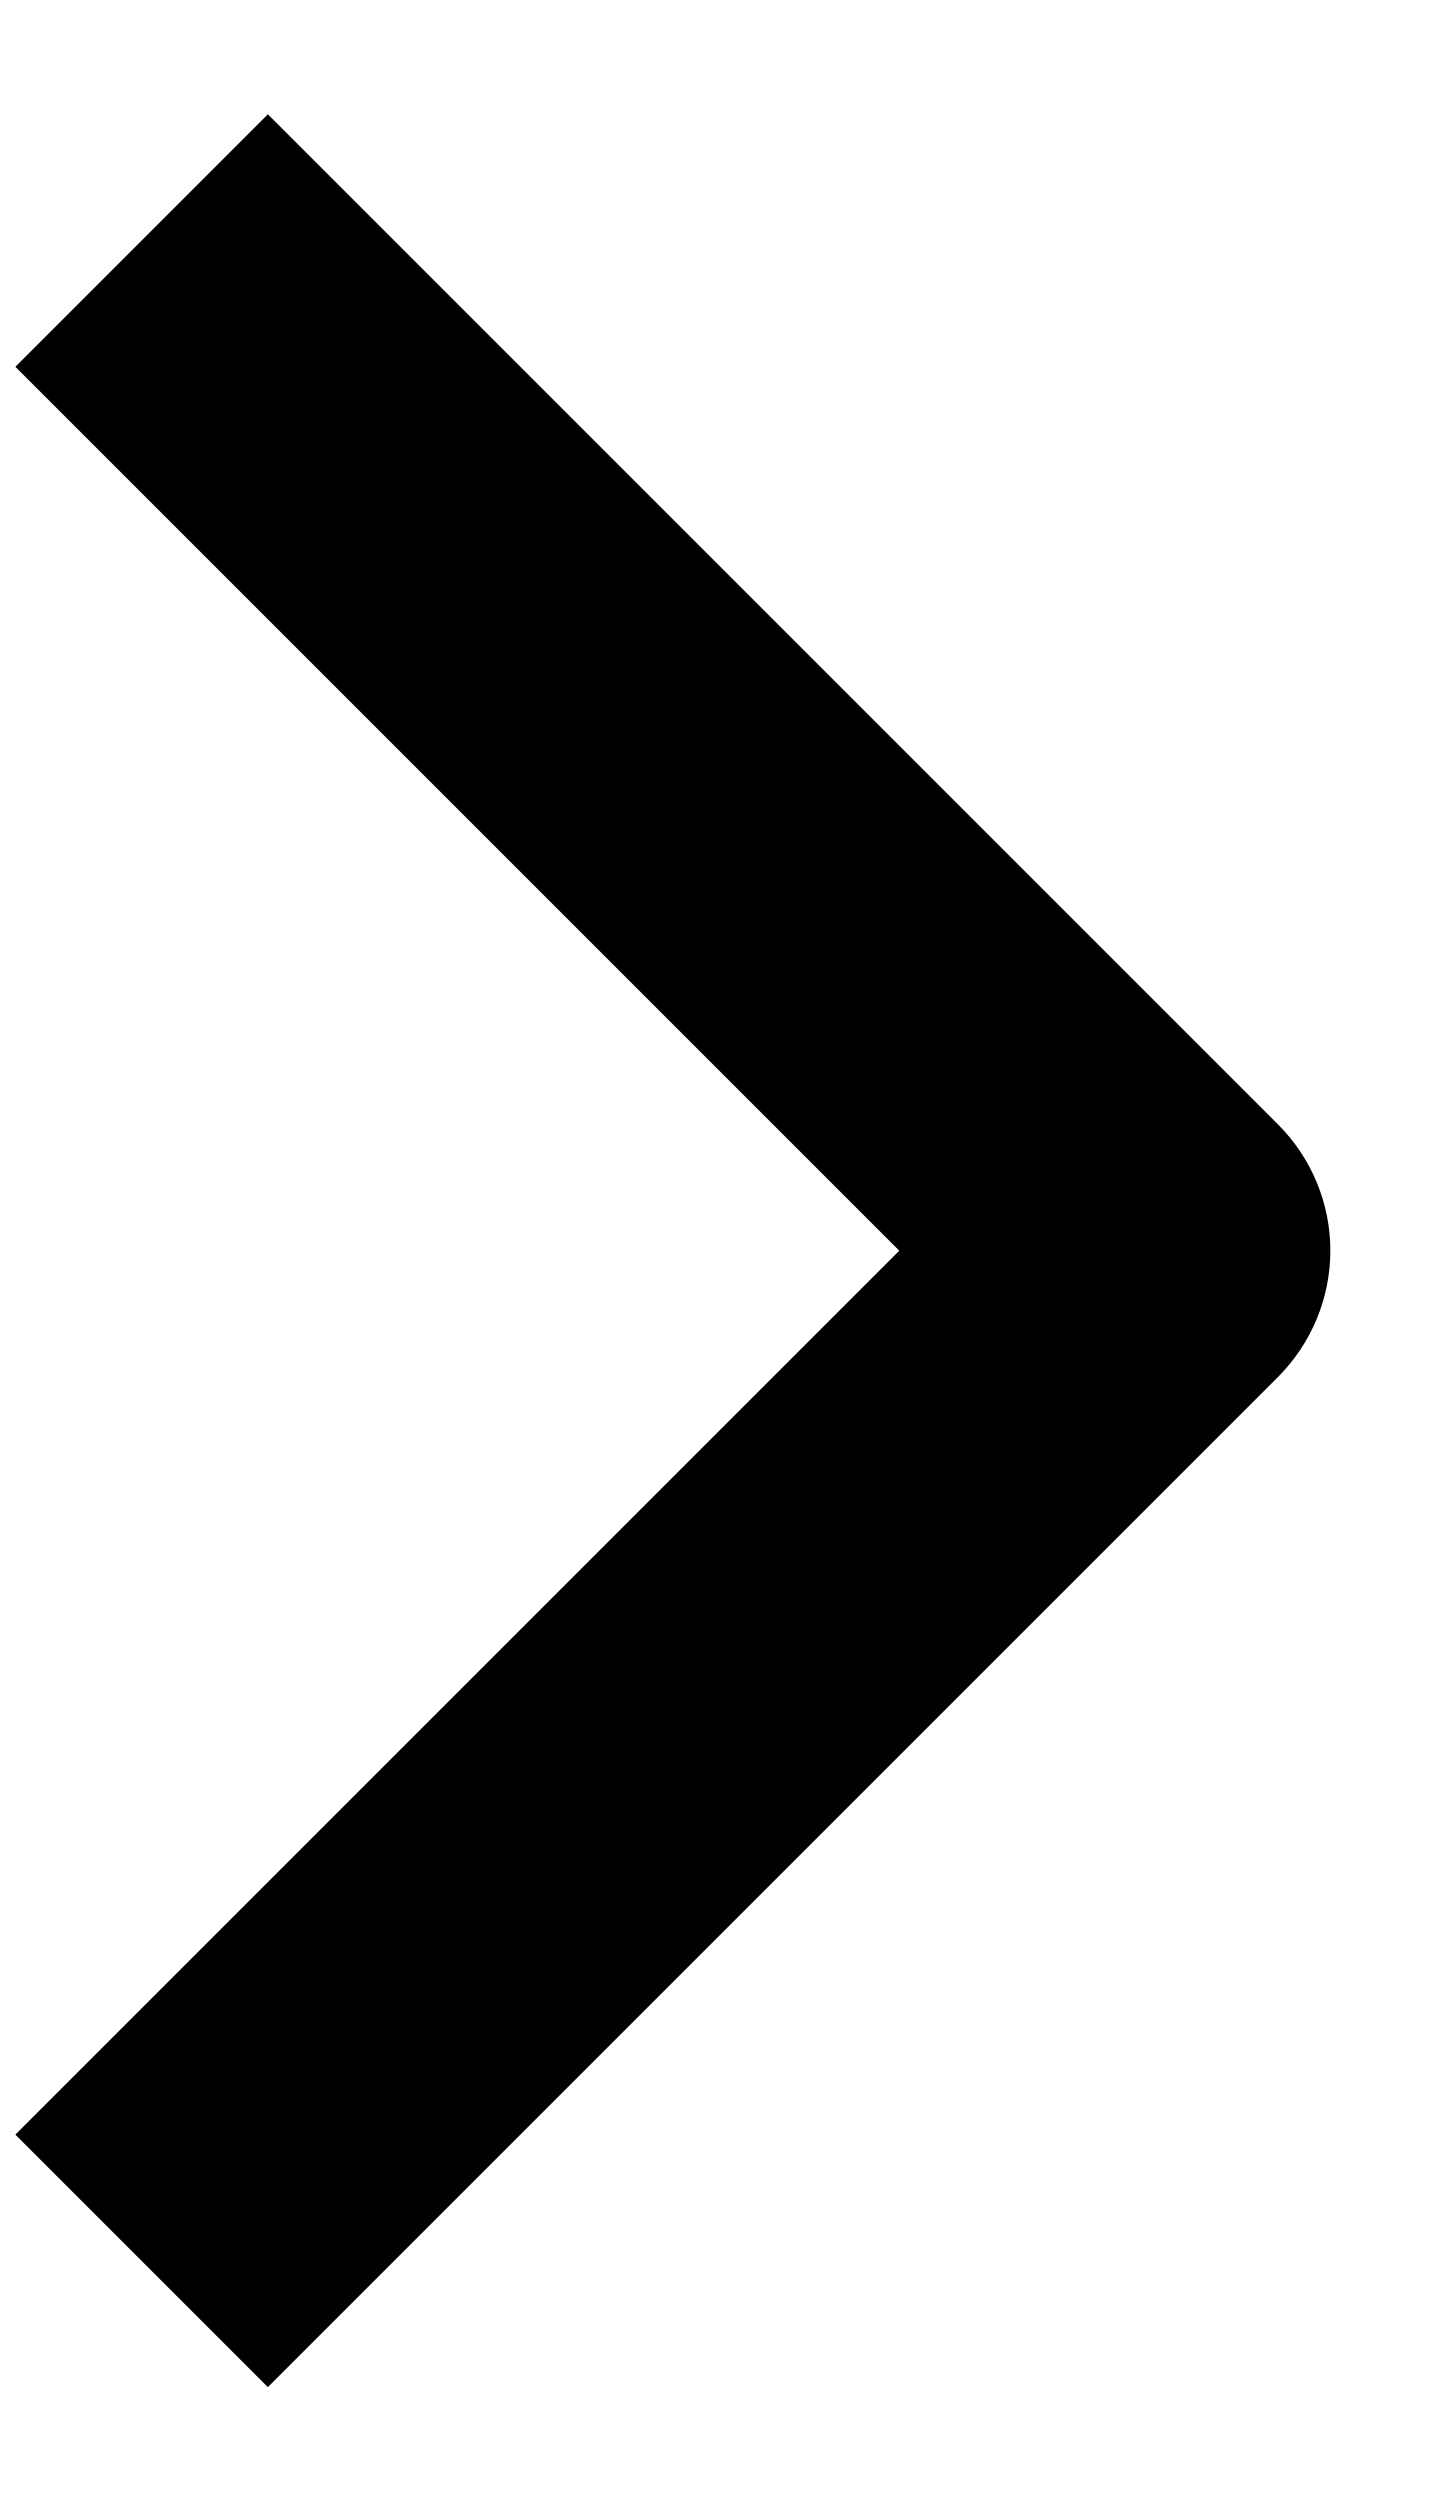
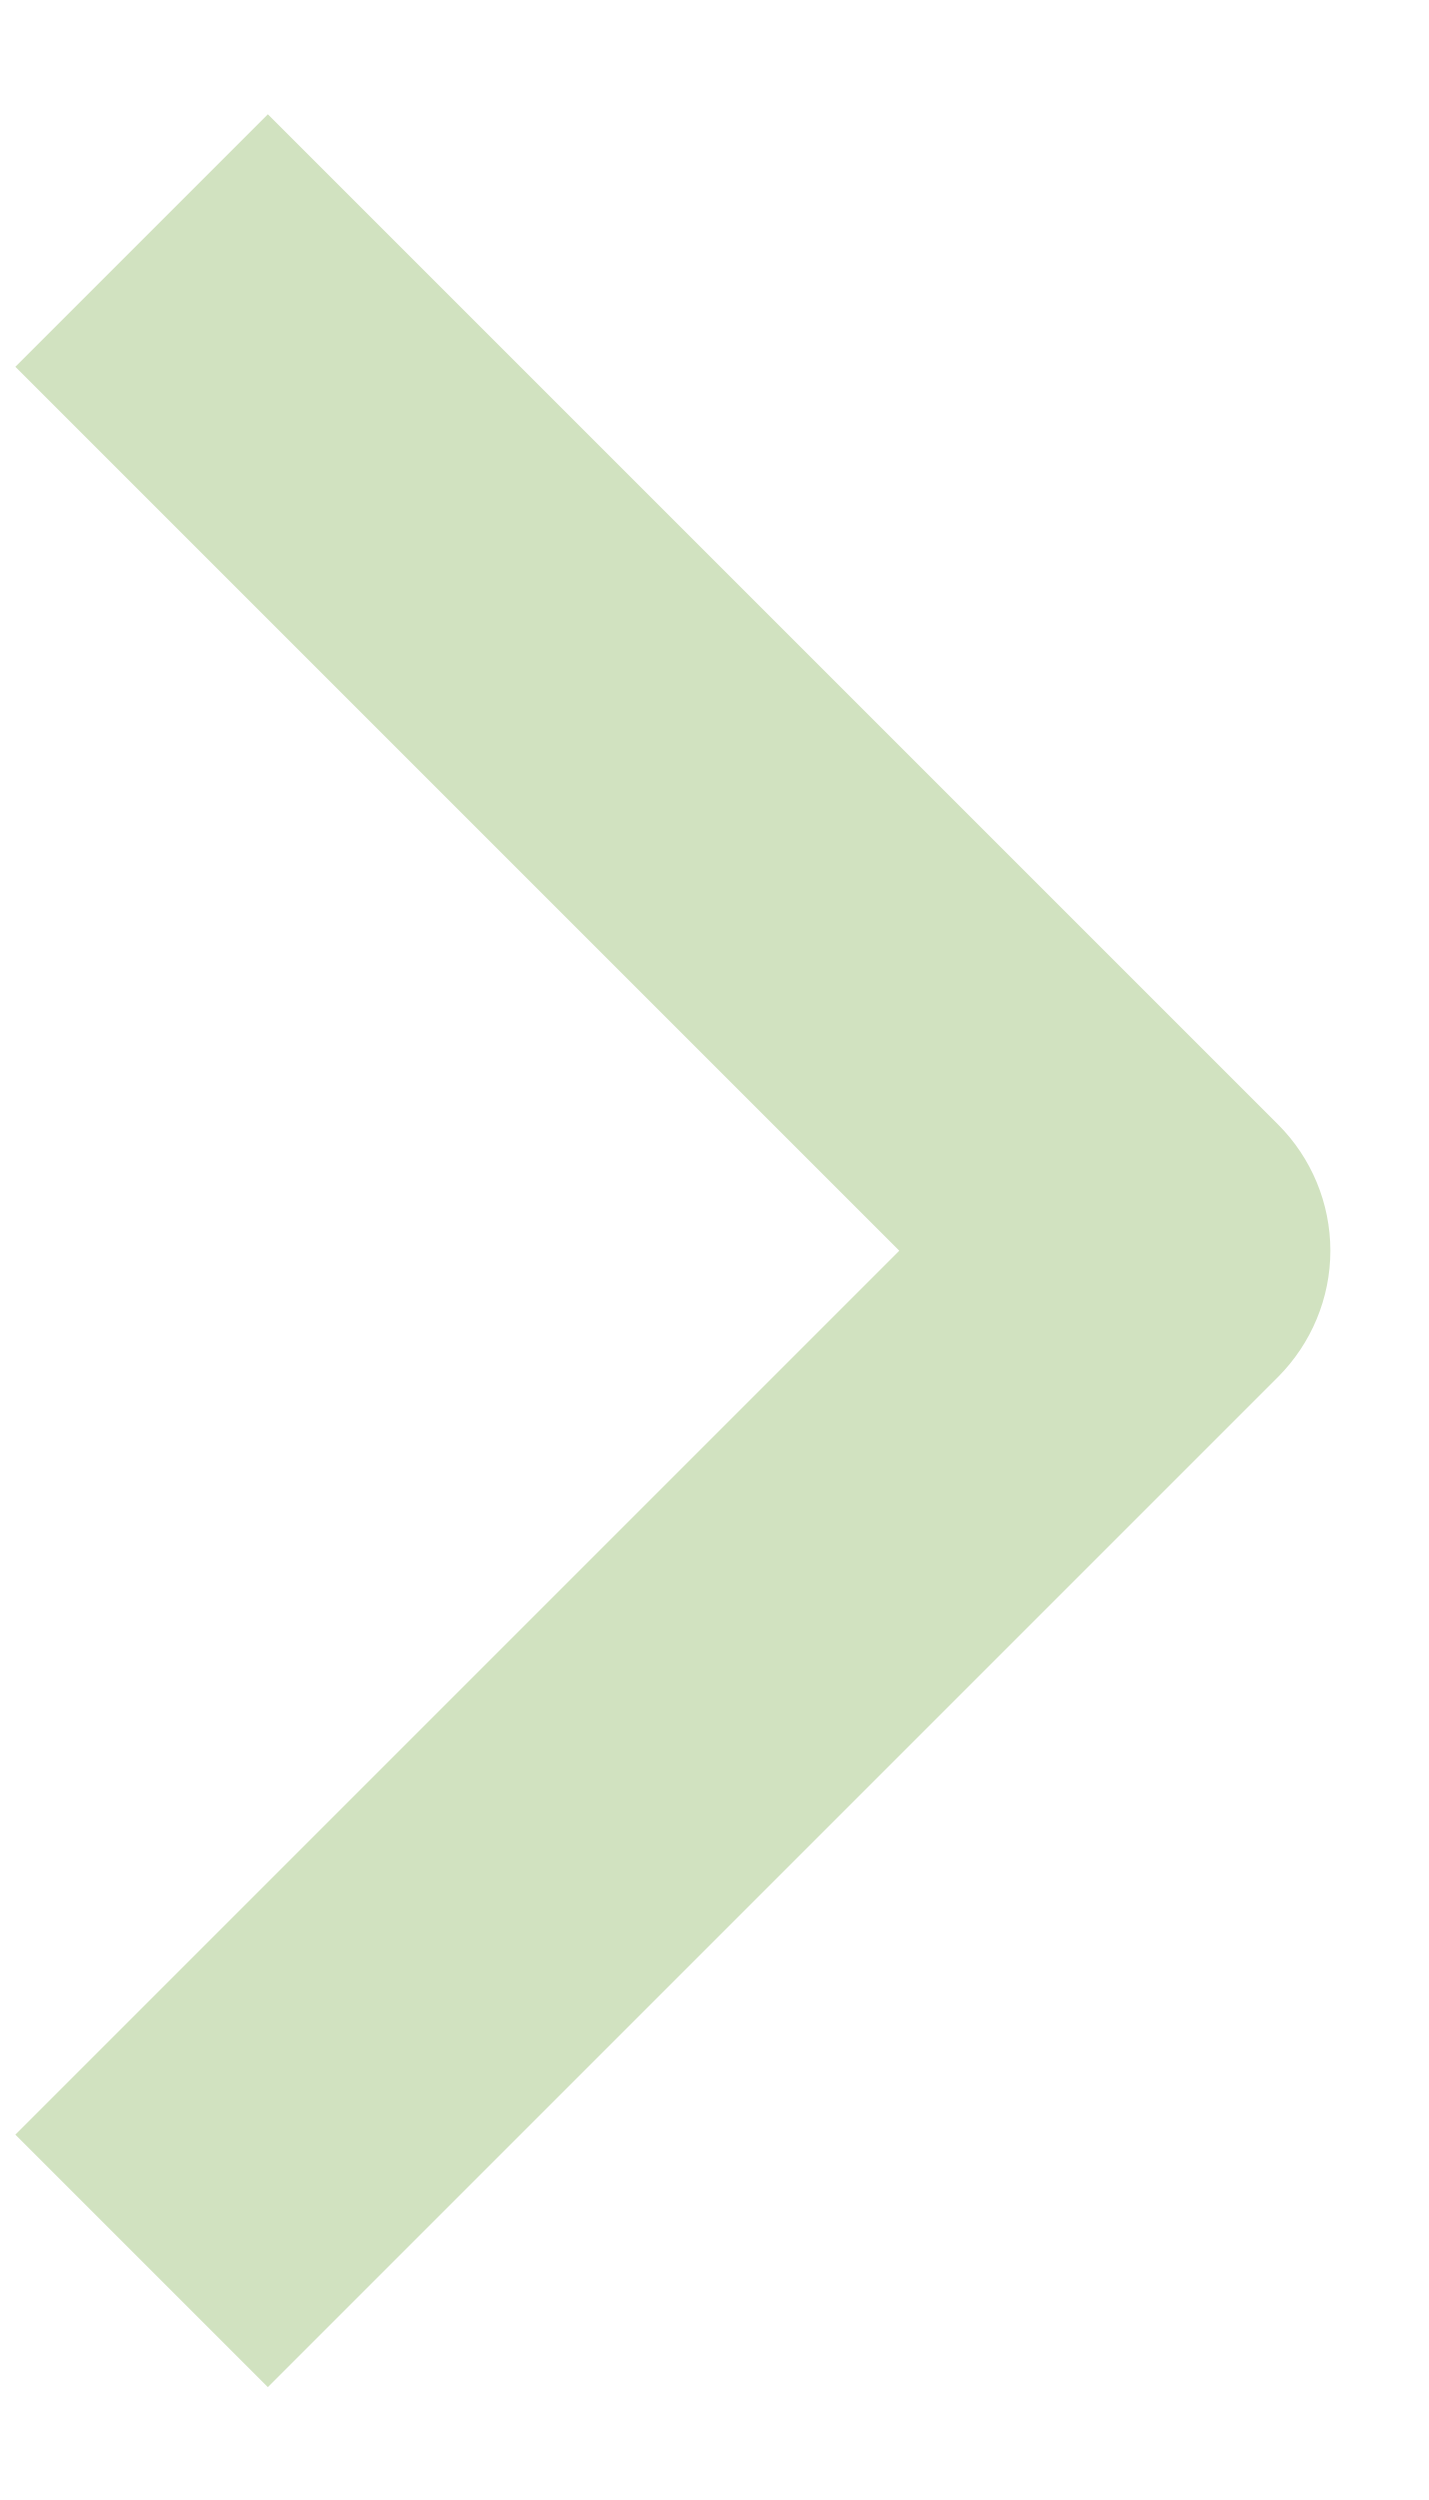
<svg xmlns="http://www.w3.org/2000/svg" width="8" height="14" viewBox="0 0 8 14" fill="none">
-   <path fill-rule="evenodd" clip-rule="evenodd" d="M7.157 7.711L1.5 13.368L0.086 11.954L5.036 7.004L0.086 2.054L1.5 0.64L7.157 6.297C7.344 6.484 7.45 6.738 7.45 7.004C7.45 7.269 7.344 7.523 7.157 7.711Z" fill="black" />
+   <path fill-rule="evenodd" clip-rule="evenodd" d="M7.157 7.711L1.5 13.368L0.086 11.954L5.036 7.004L0.086 2.054L1.5 0.64L7.157 6.297C7.344 6.484 7.45 6.738 7.45 7.004C7.45 7.269 7.344 7.523 7.157 7.711Z" fill="#D1E2C0" />
</svg>
